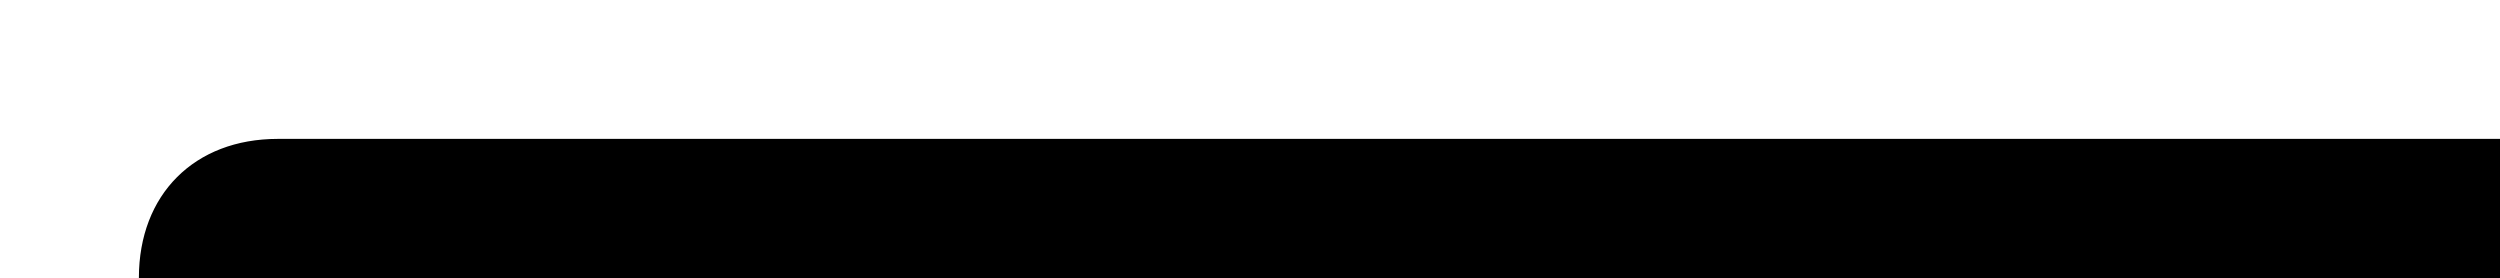
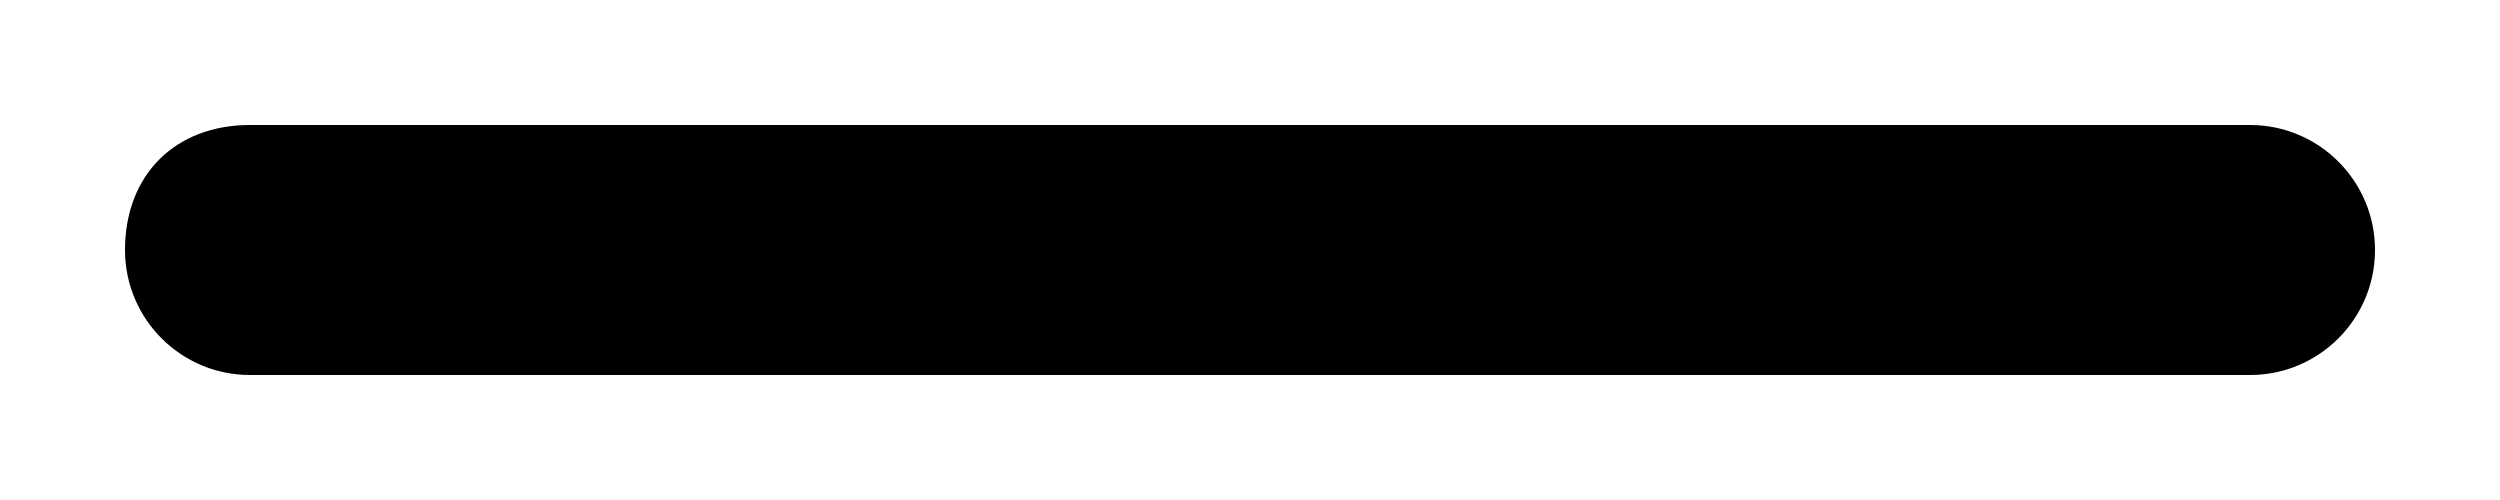
- <svg xmlns="http://www.w3.org/2000/svg" aria-hidden="true" focusable="false" fill="none">
+ <svg xmlns="http://www.w3.org/2000/svg" aria-hidden="true" focusable="false" class="icon icon-minus" fill="none" viewBox="0 0 10 2">
  <path fill-rule="evenodd" clip-rule="evenodd" d="M.5 1C.5.7.7.5 1 .5h8a.5.5 0 110 1H1A.5.5 0 01.5 1z" fill="currentColor" />
</svg>
